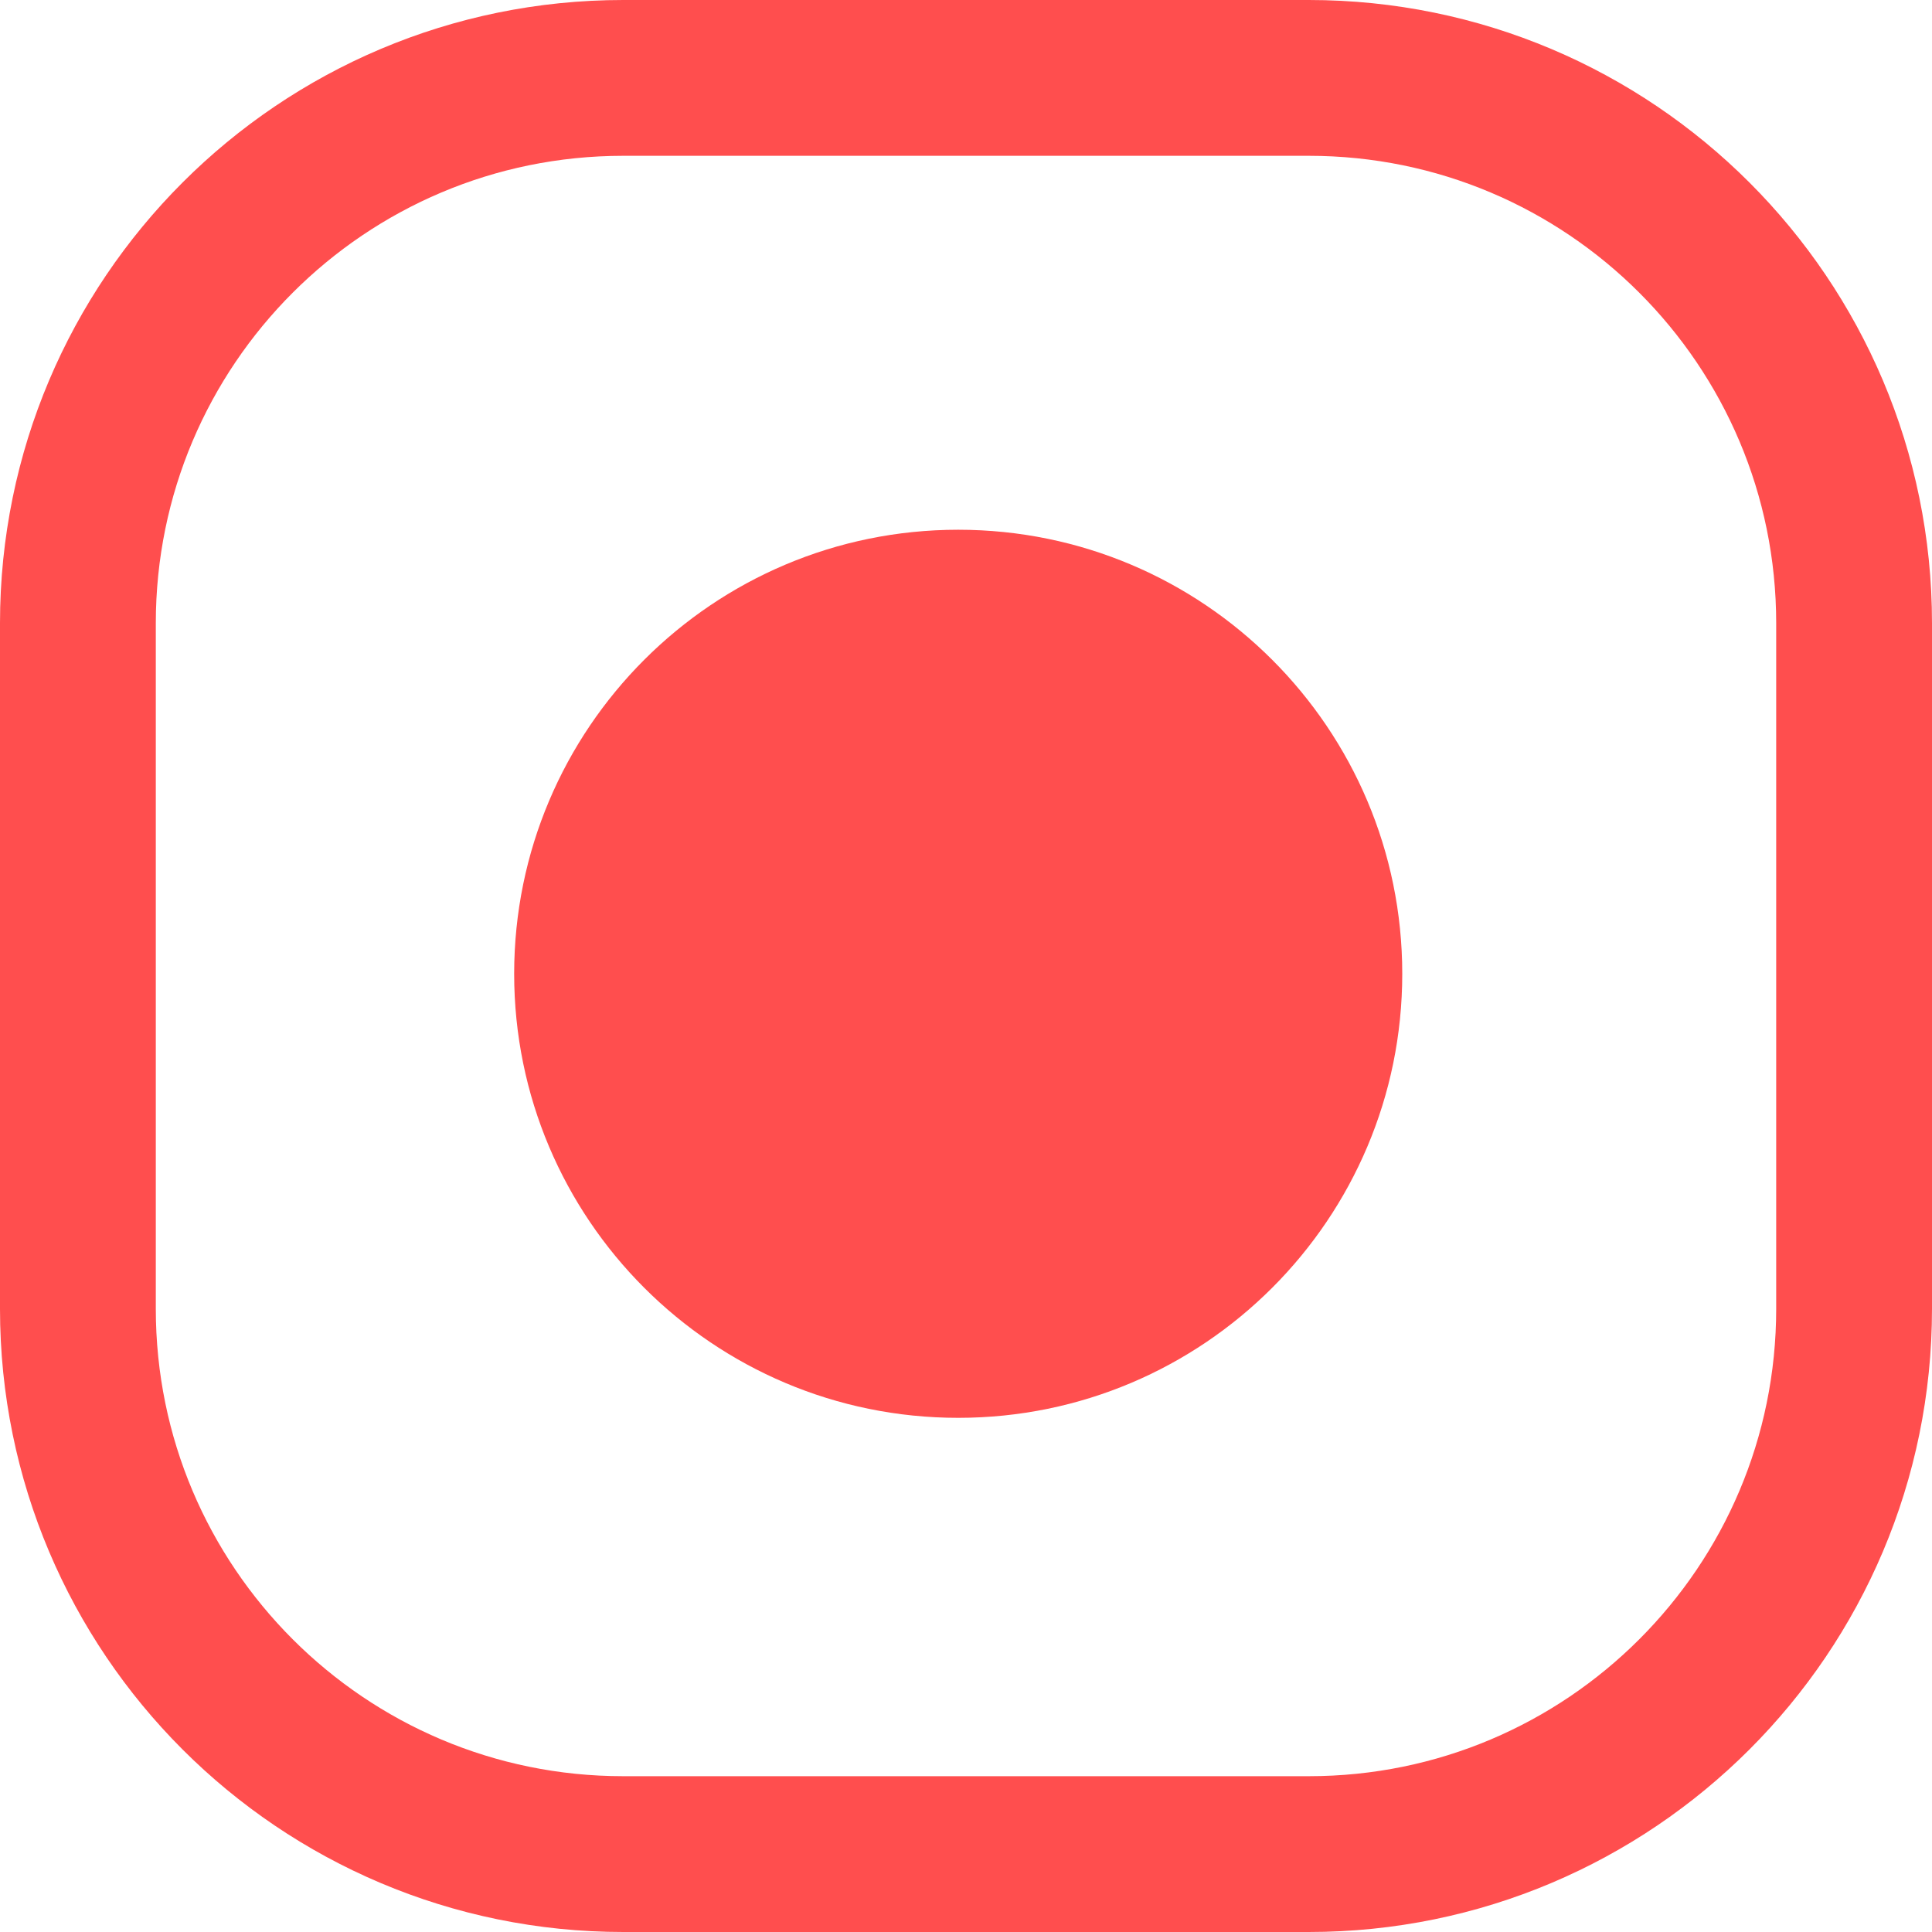
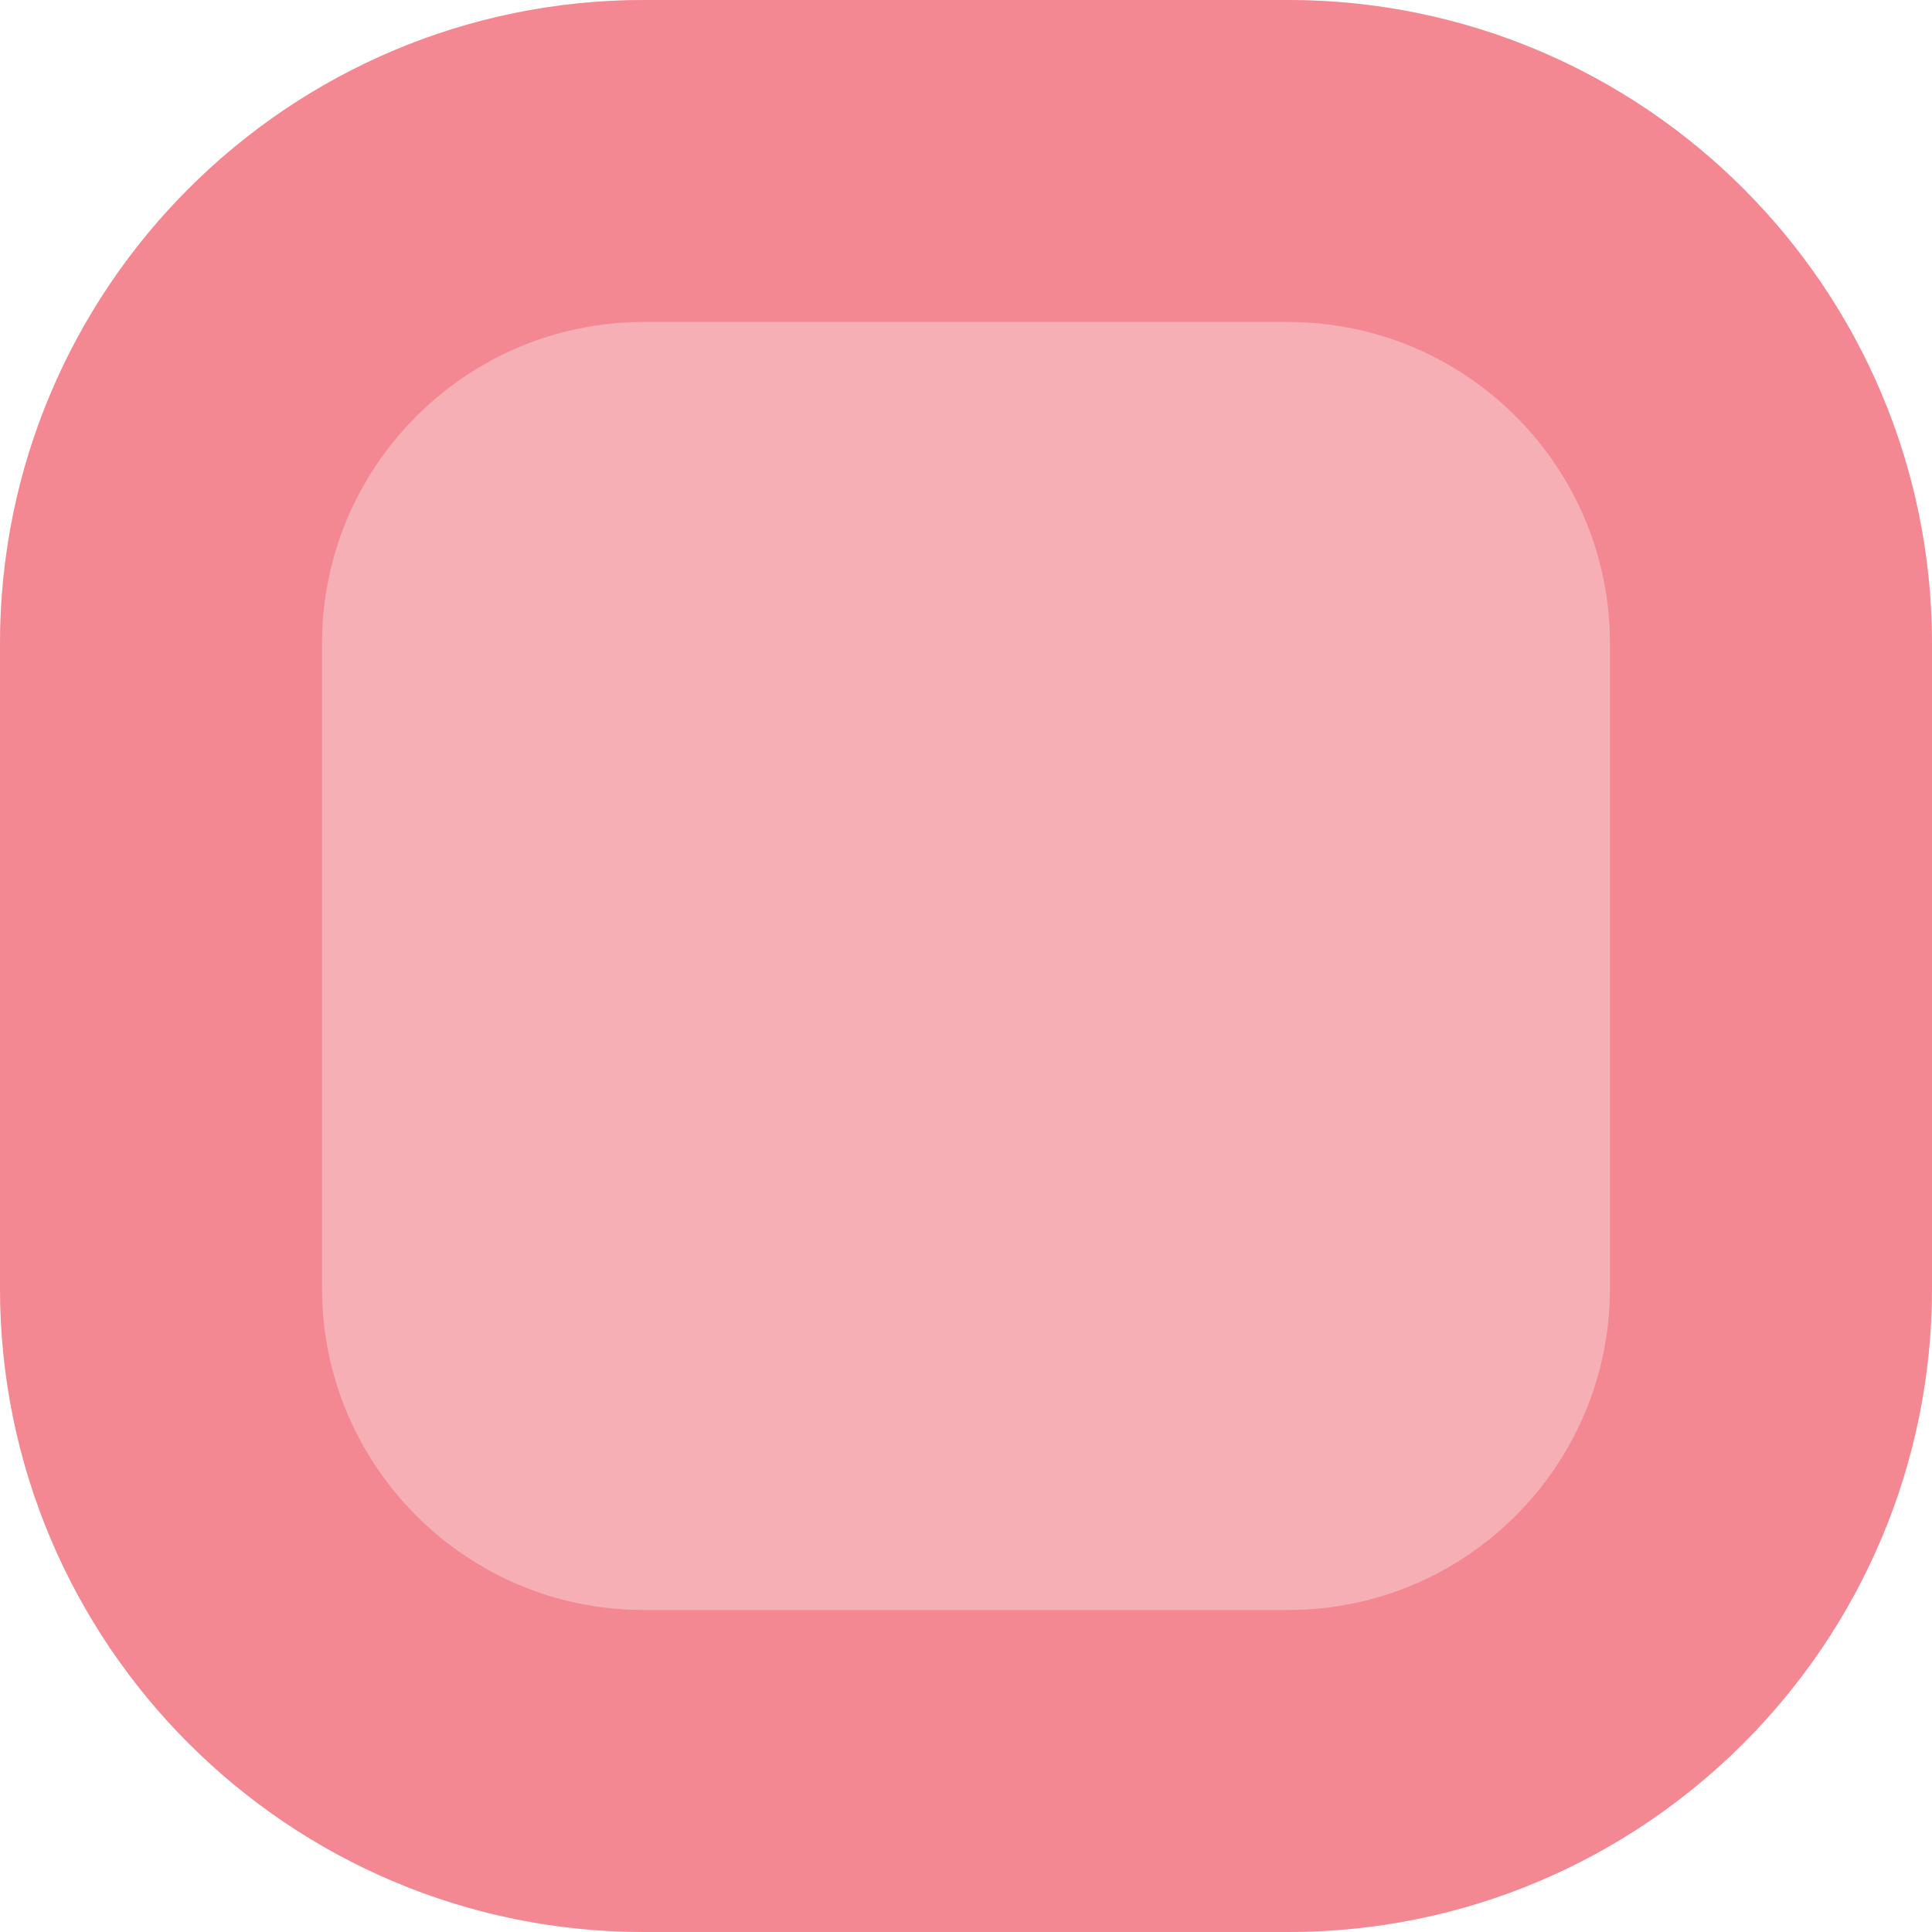
- <svg xmlns="http://www.w3.org/2000/svg" width="124" height="124" viewBox="0 0 124 124" fill="none">
-   <rect x="5" y="5" width="114" height="114" rx="35" stroke="#FF4E4E" stroke-width="10" />
-   <rect x="33" y="34" width="57" height="57" rx="28.5" fill="#FF4E4E" />
+ <svg xmlns="http://www.w3.org/2000/svg" width="12" height="12" viewBox="0 0 12 12" fill="none">
+   <rect width="12" height="12" rx="4" fill="#F0616F" fill-opacity="0.5" />
+   <rect x="1" y="1" width="10" height="10" rx="3" stroke="#F0616F" stroke-opacity="0.5" stroke-width="2" />
</svg>
